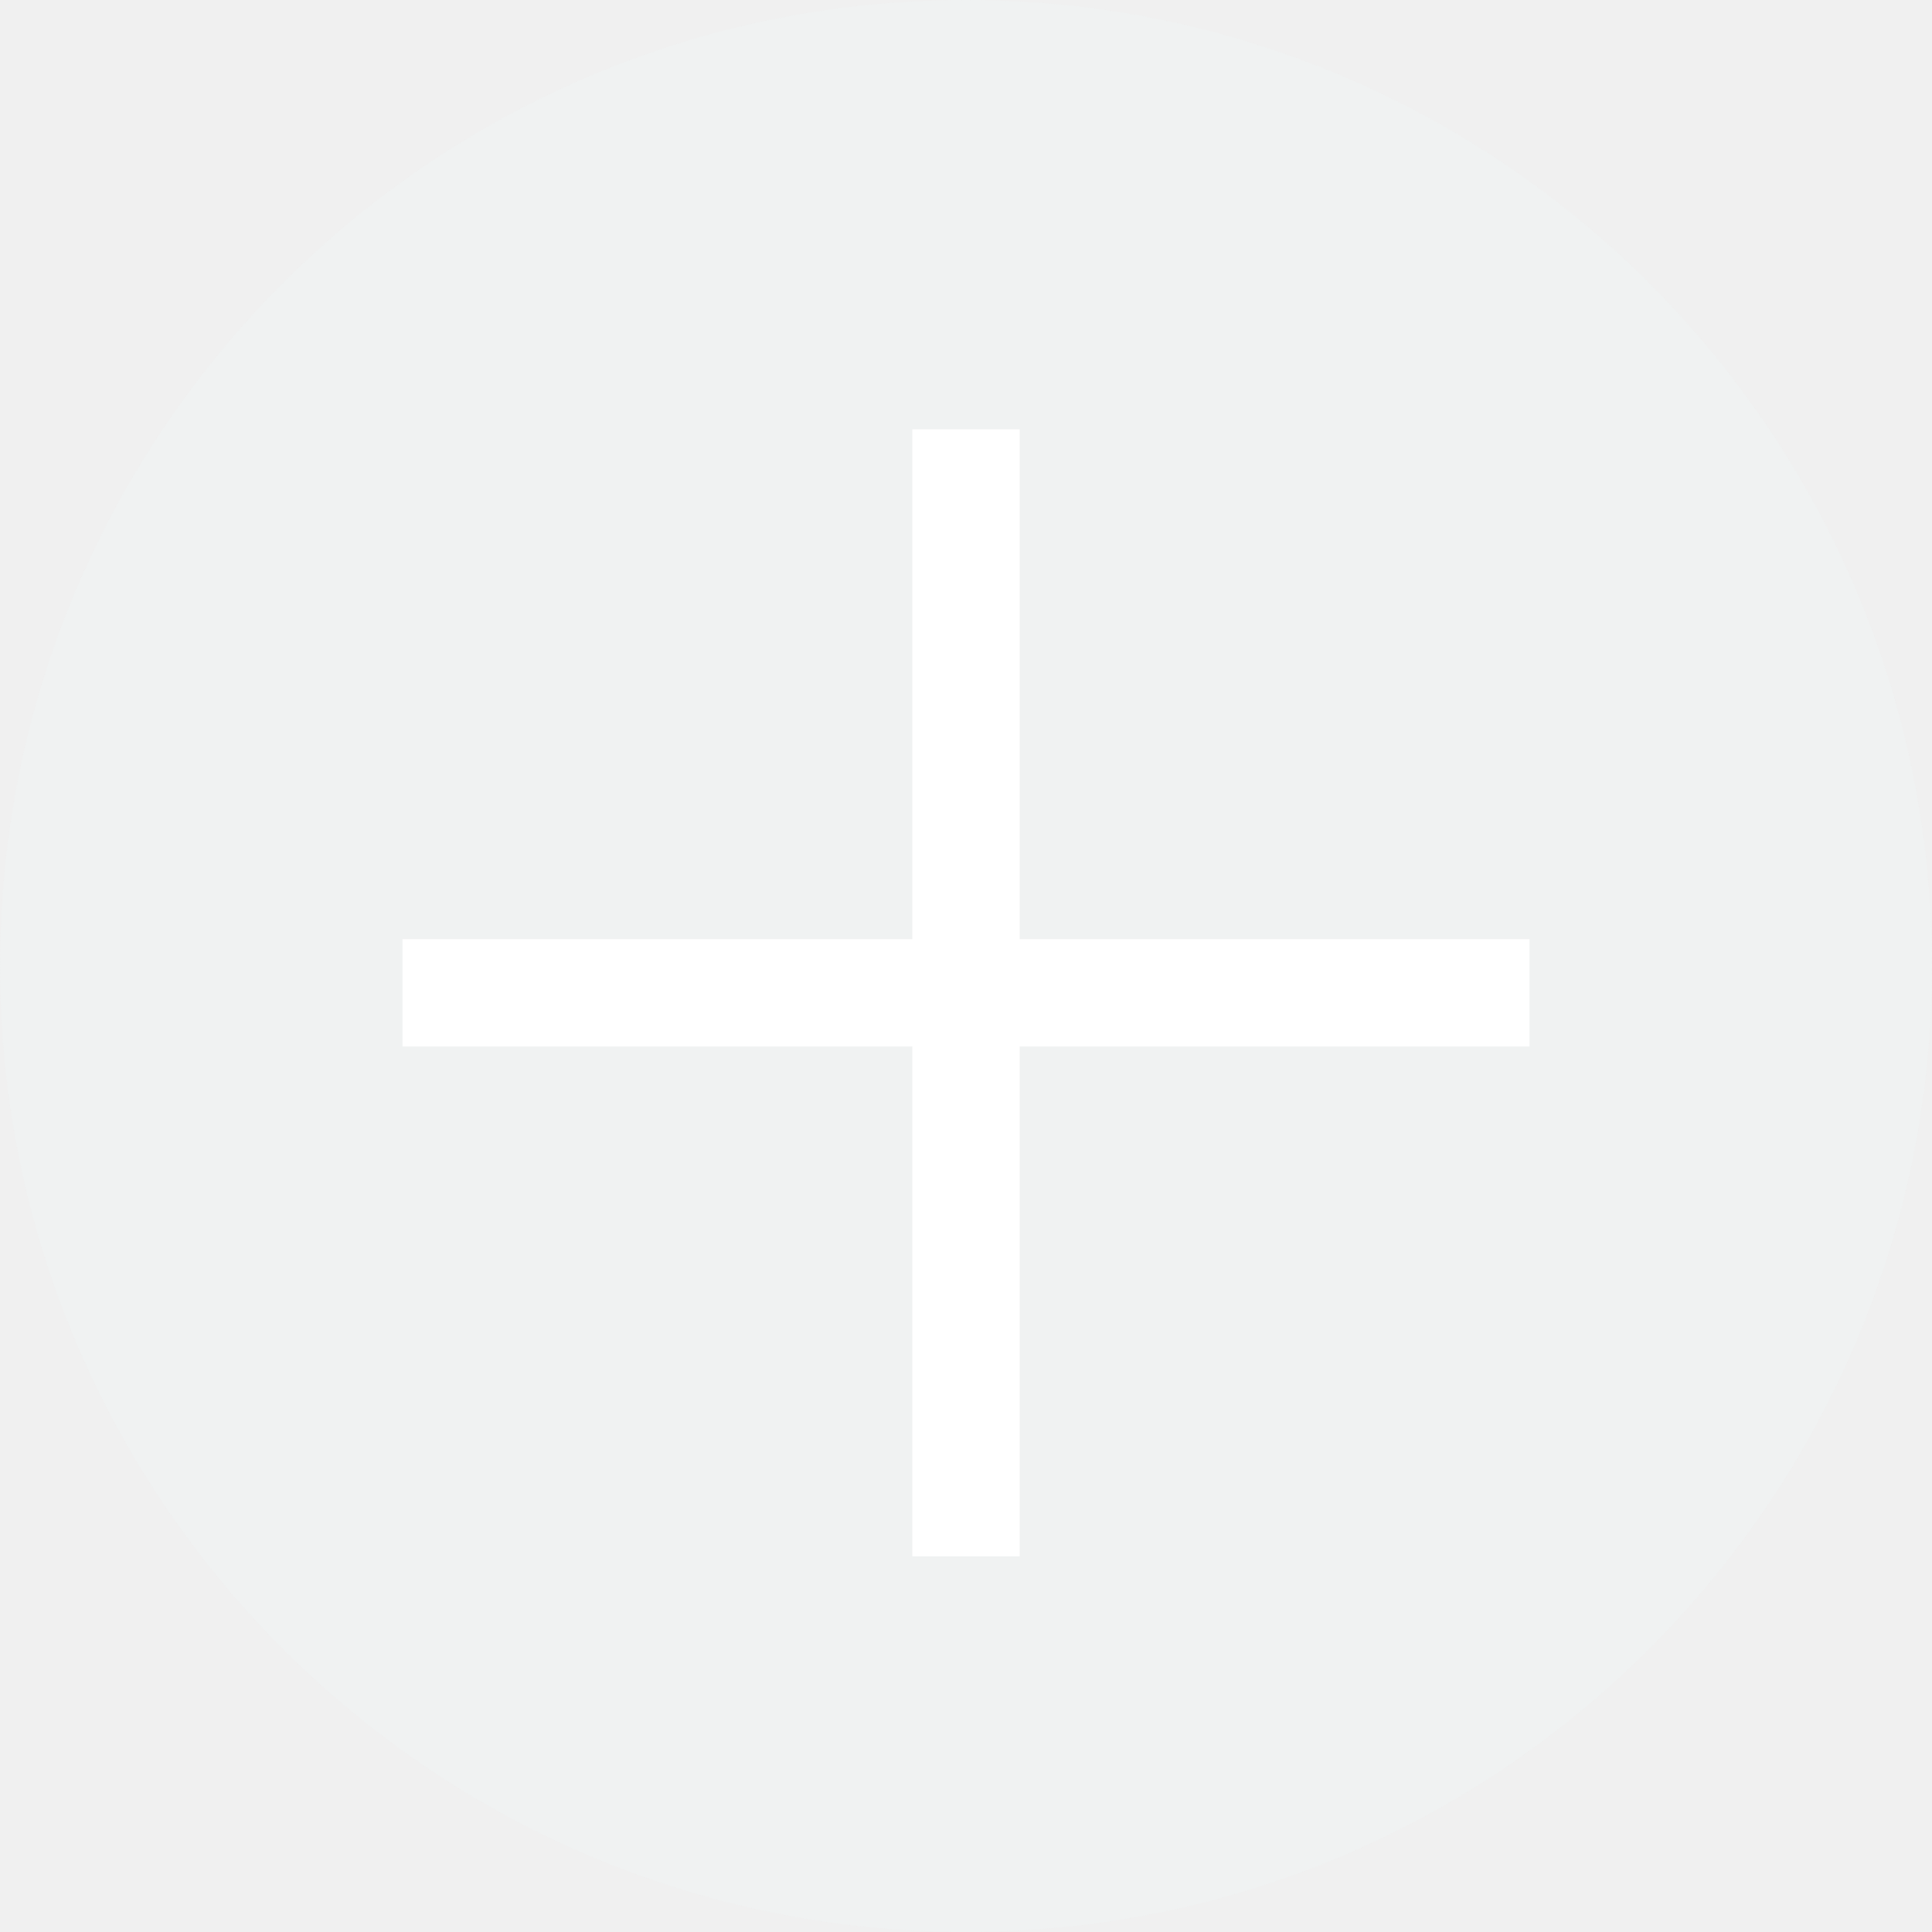
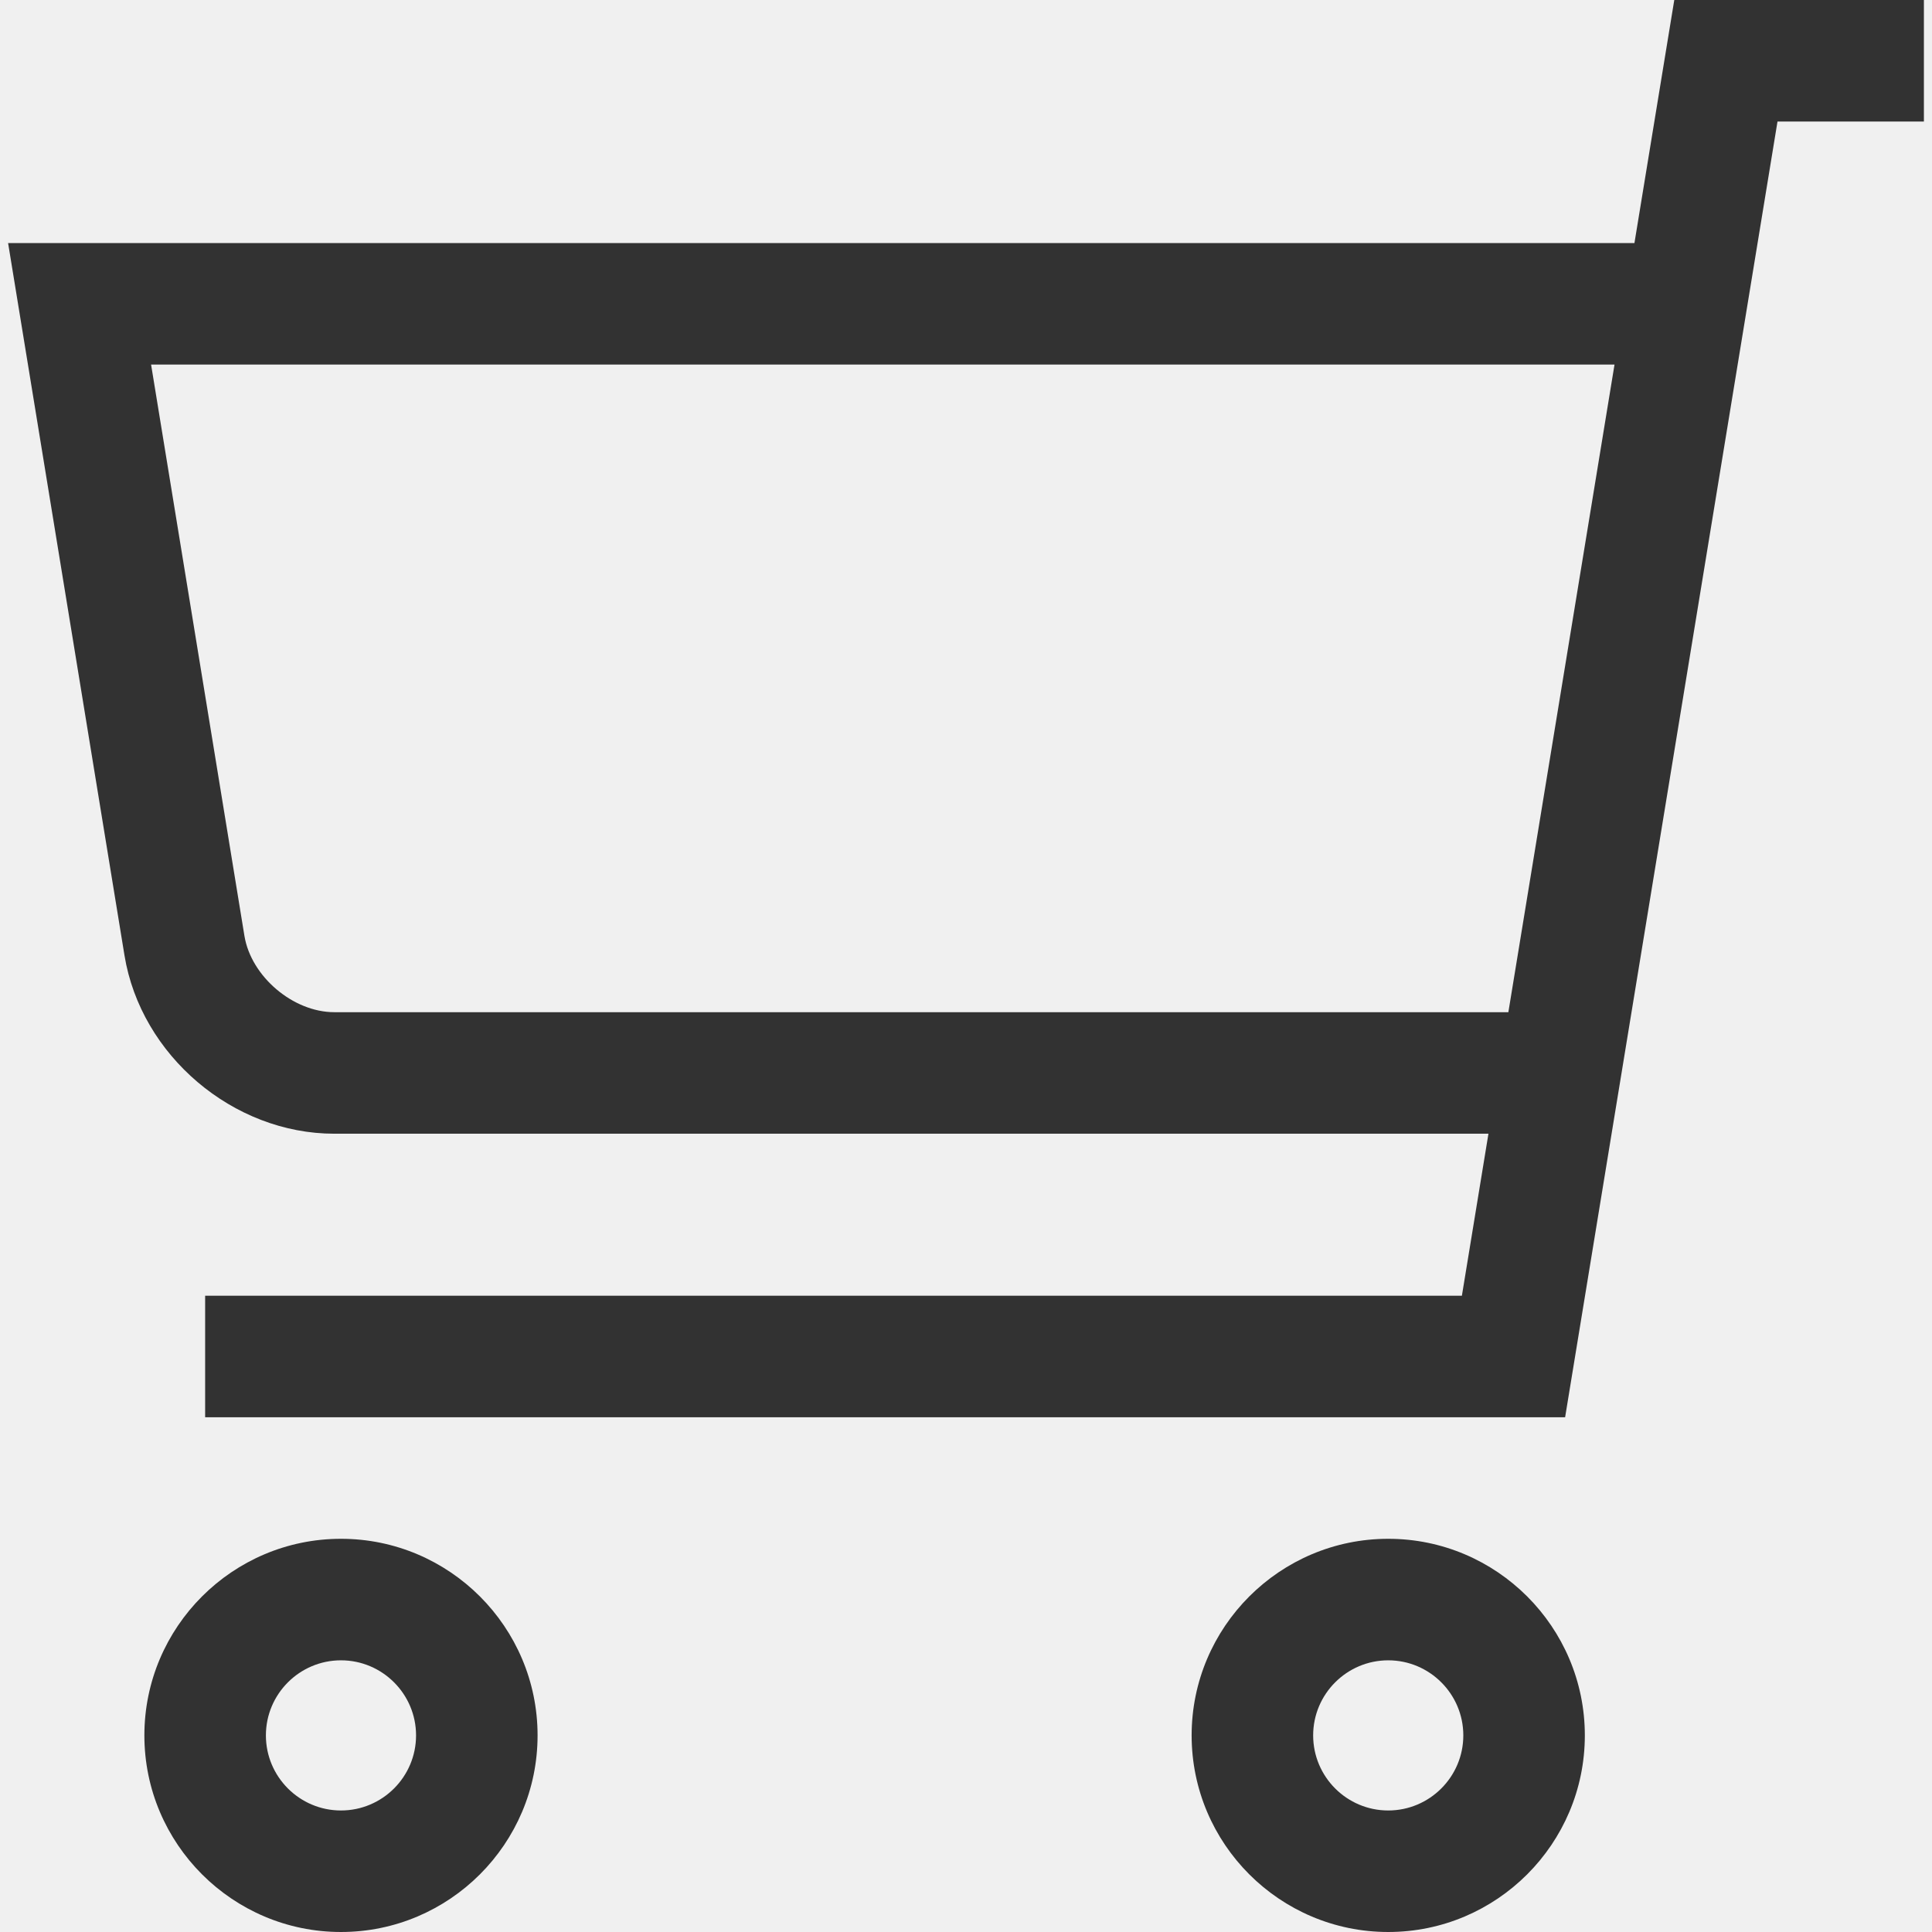
- <svg xmlns="http://www.w3.org/2000/svg" width="18" height="18" viewBox="0 0 18 18" fill="none">
-   <circle cx="9" cy="9" r="9" fill="#F1F5F5" fill-opacity="0.5" />
-   <path d="M9 4V14.5" stroke="white" />
-   <path d="M14.25 9.25L3.75 9.25" stroke="white" />
+ <svg xmlns="http://www.w3.org/2000/svg" width="24" height="24" fill="#323232" version="1.1" id="Layer_1" x="0px" y="0px" viewBox="0 0 476.944 476.944" style="enable-background:new 0 0 476.944 476.944;" xml:space="preserve">
+   <g>
+     <path d="M84.176,379.875c-26.762,0-48.535,21.772-48.535,48.534s21.772,48.534,48.535,48.534c26.762,0,48.534-21.772,48.534-48.534   S110.938,379.875,84.176,379.875z M84.176,446.944c-10.22,0-18.535-8.314-18.535-18.534s8.314-18.534,18.535-18.534   c10.22,0,18.534,8.314,18.534,18.534S94.396,446.944,84.176,446.944z" />
+     <path d="M342.707,379.875c-26.762,0-48.534,21.772-48.534,48.534s21.772,48.534,48.534,48.534   c26.762,0,48.535-21.772,48.535-48.534S369.469,379.875,342.707,379.875z M342.707,446.944c-10.22,0-18.534-8.314-18.534-18.534   s8.314-18.534,18.534-18.534c10.22,0,18.535,8.314,18.535,18.534S352.927,446.944,342.707,446.944z" />
+     <path d="M413.322,0l-9.835,60H1.999l28.736,175.88c4.044,24.67,26.794,43.995,51.794,43.995h284.917l-6.557,40H50.642v30h335.73   L438.804,30h36.141V0H413.322z M372.363,249.875H82.529c-10.174,0-20.543-8.808-22.188-18.841L37.298,90h361.271L372.363,249.875z" />
+   </g>
+   <g>
+ </g>
+   <g>
+ </g>
+   <g>
+ </g>
+   <g>
+ </g>
+   <g>
+ </g>
+   <g>
+ </g>
+   <g>
+ </g>
+   <g>
+ </g>
+   <g>
+ </g>
+   <g>
+ </g>
+   <g>
+ </g>
+   <g>
+ </g>
+   <g>
+ </g>
+   <g>
+ </g>
+   <g>
+ </g>
</svg>
